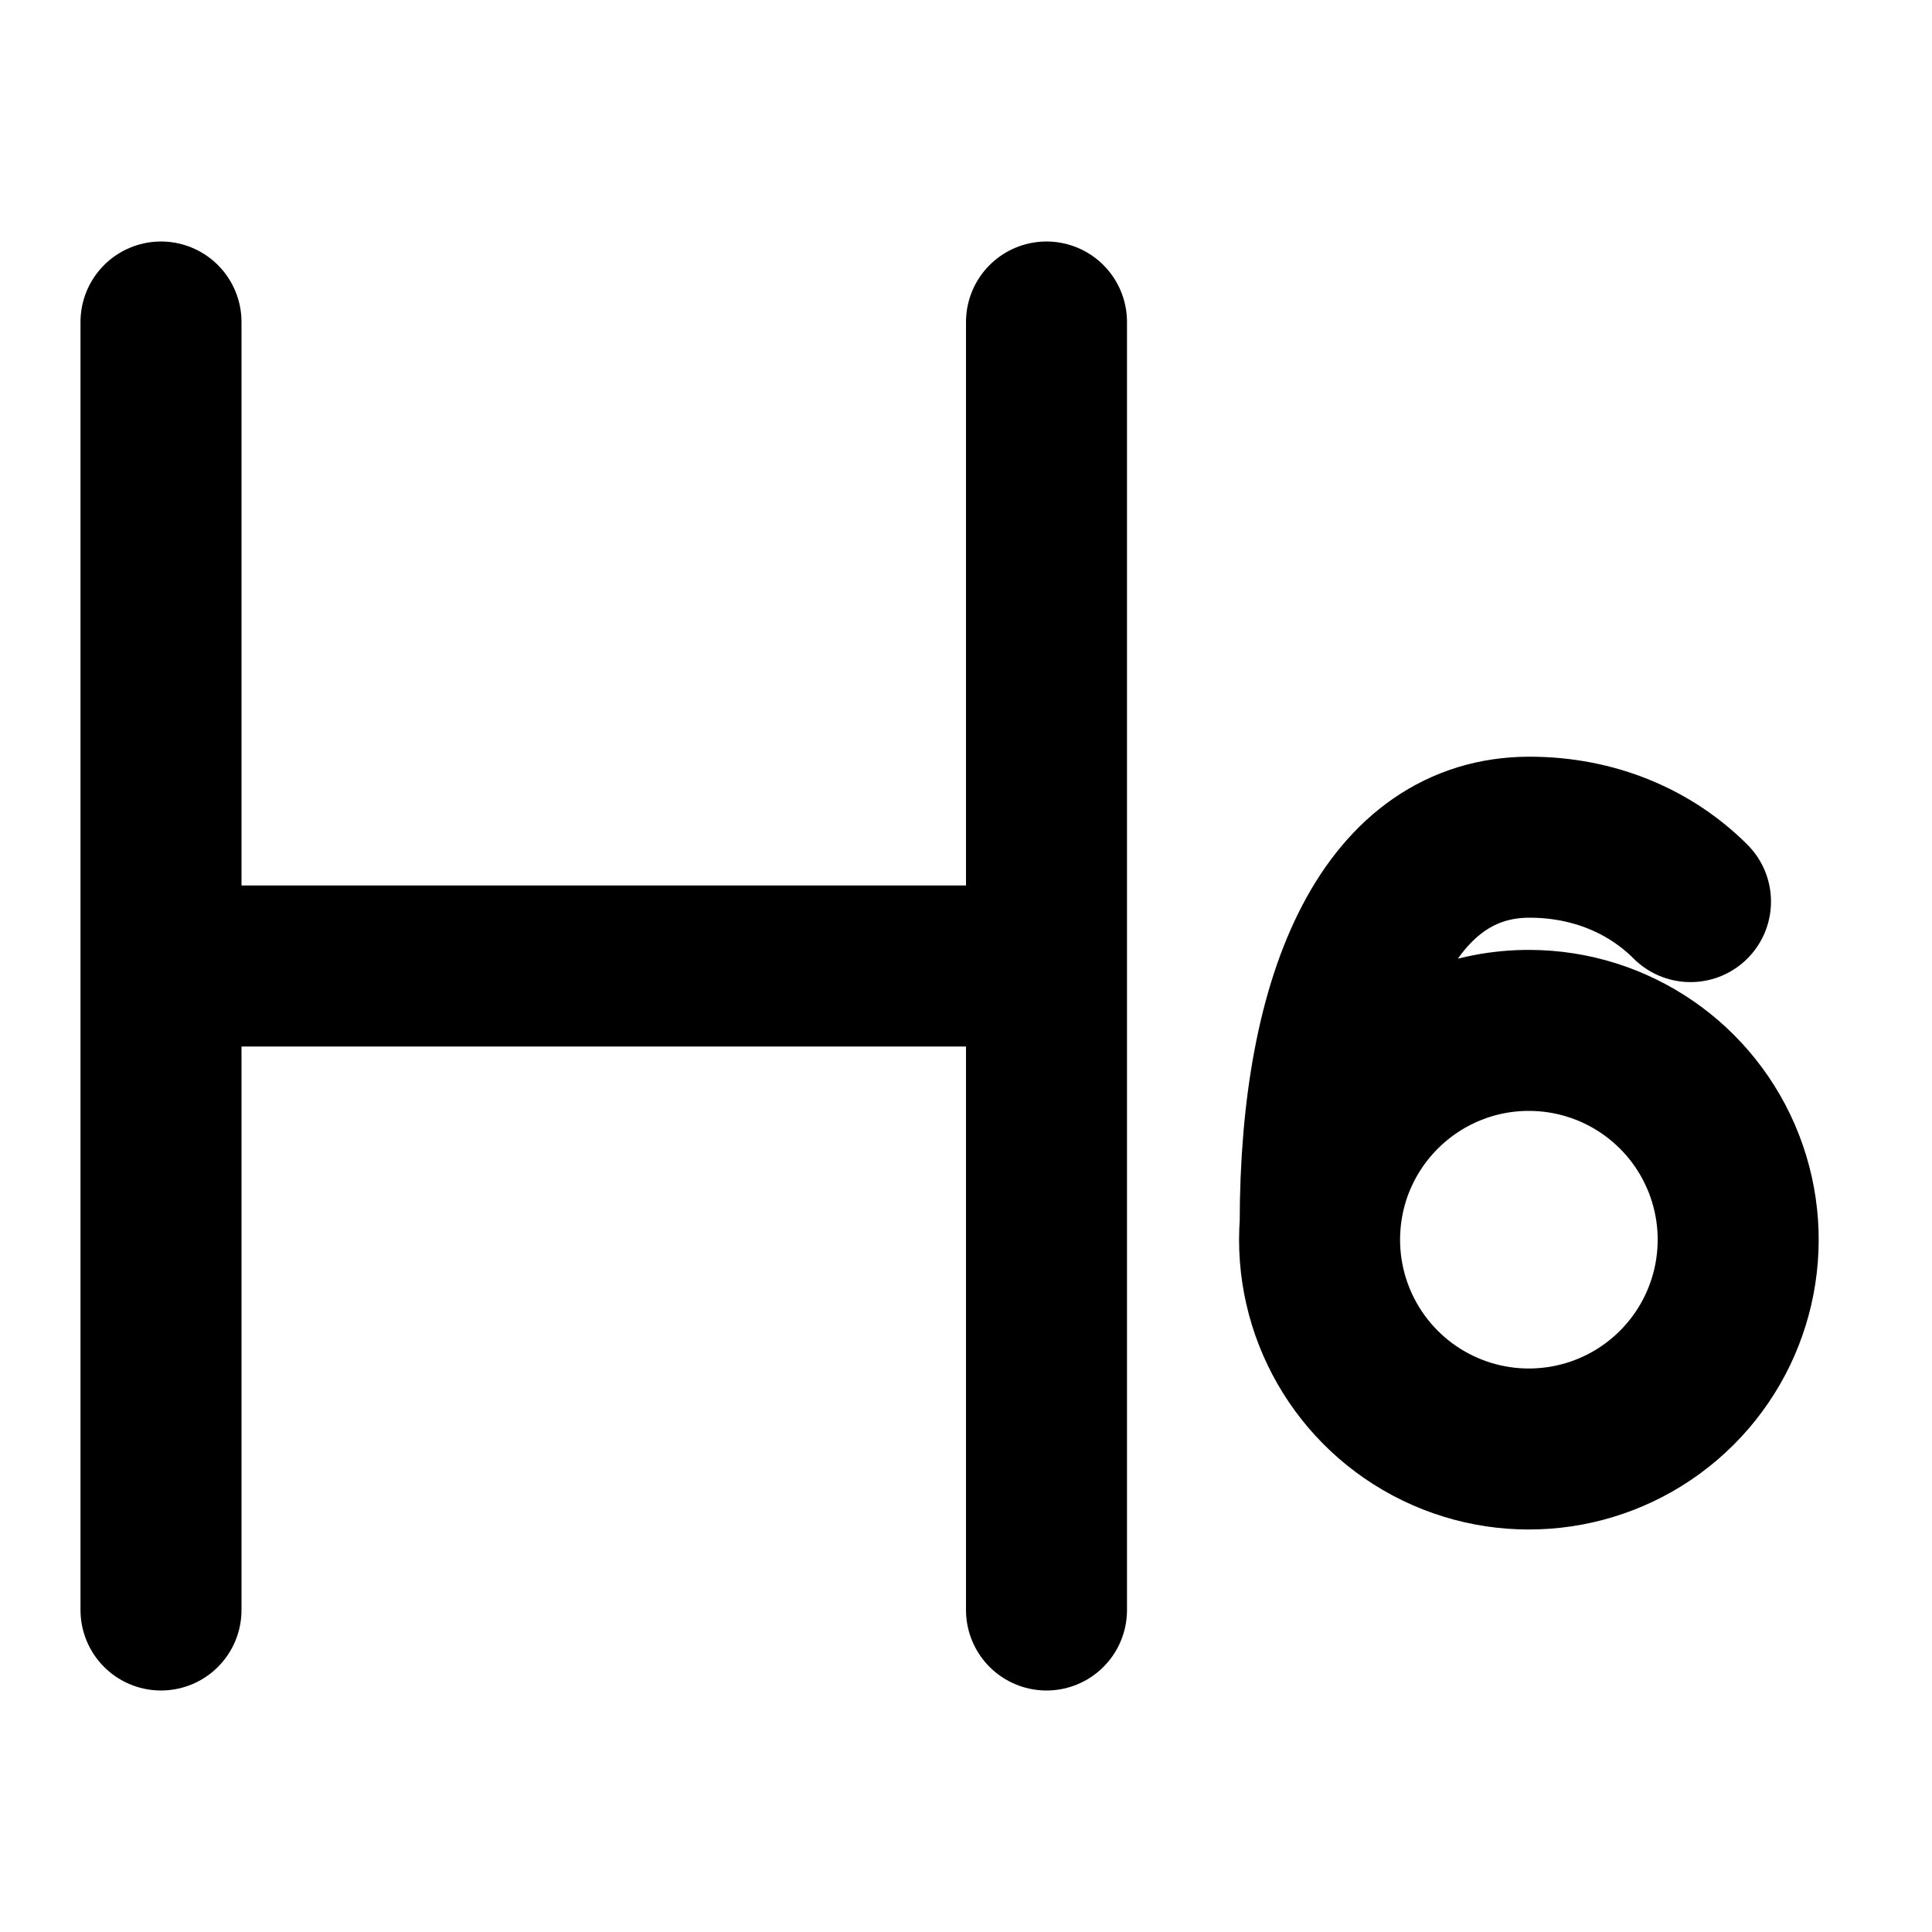
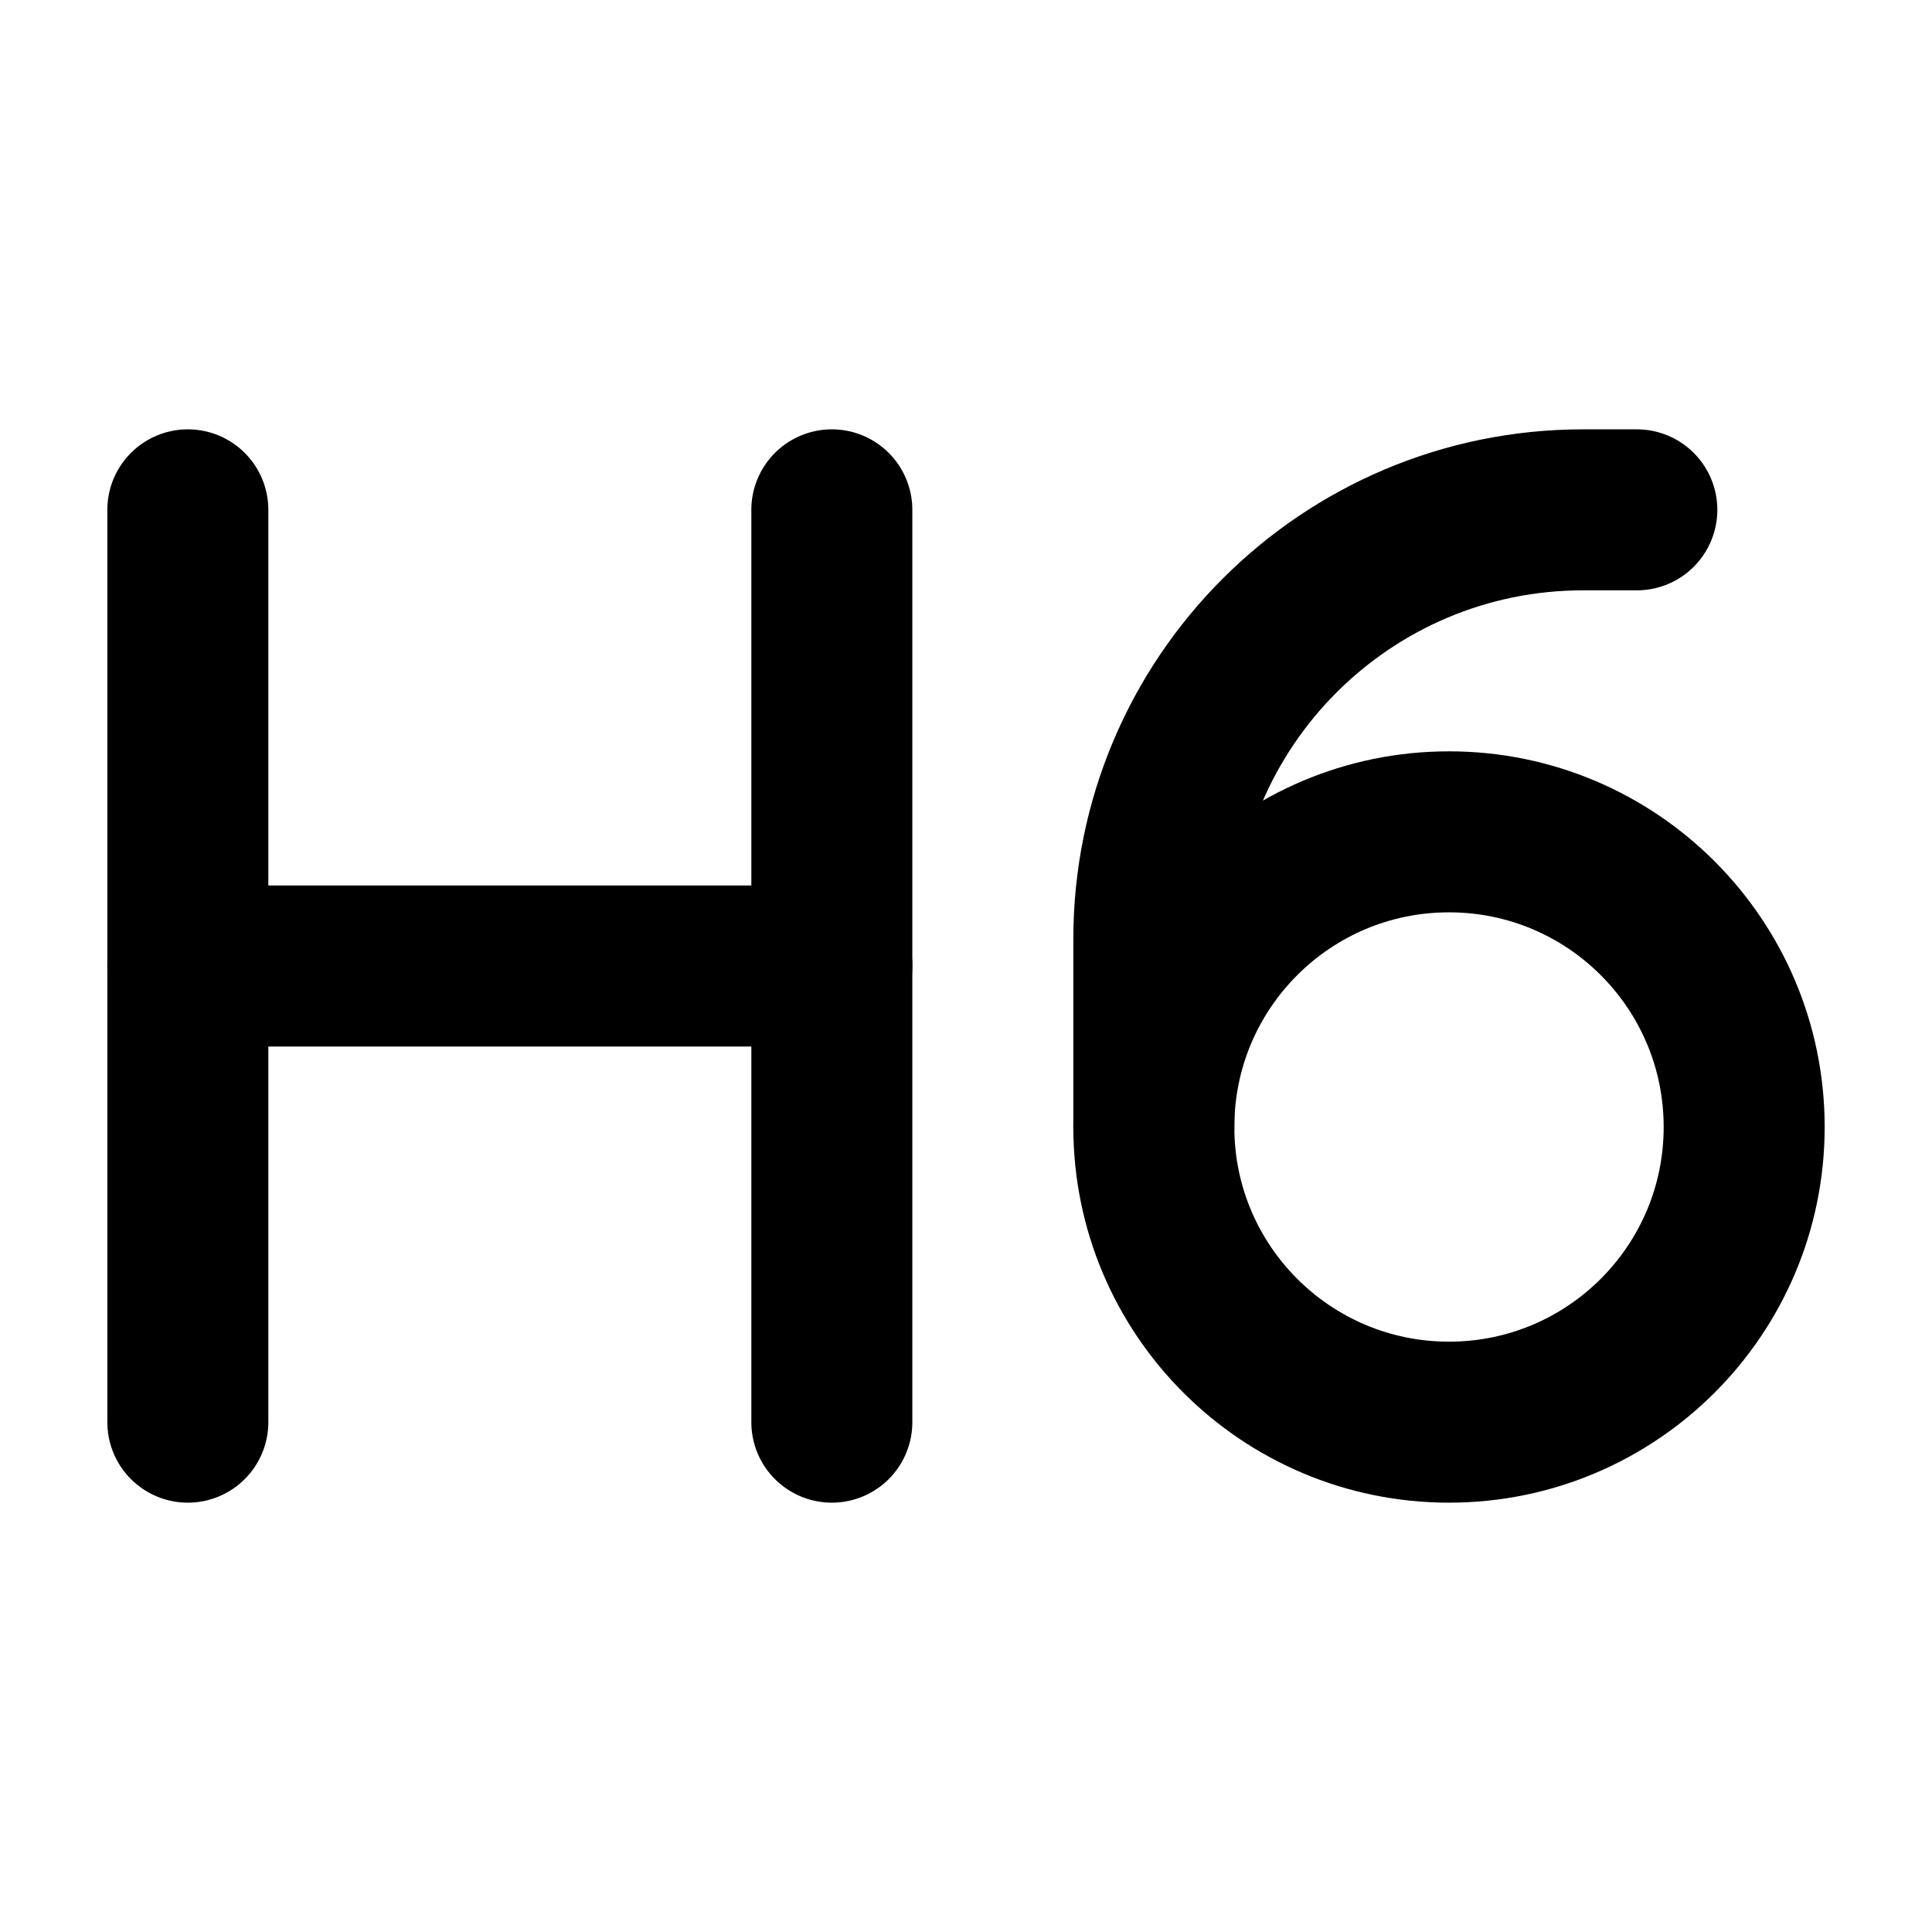
- <svg xmlns="http://www.w3.org/2000/svg" width="24" height="24" viewBox="0 0 24 24" fill="none" stroke="currentColor" stroke-width="2" stroke-linecap="round" stroke-linejoin="round">
-   <path d="M2 4v16M13 4v16M2 12h11" />
-   <path d="M21 11.2c-.5-.5-1.2-.8-2-.8-1.7 0-2.6 1.9-2.6 4.8m0 0a2.6 2.6 0 1 0 2.6-2.4 2.6 2.6 0 0 0-2.6 2.4z" />
+ <svg xmlns="http://www.w3.org/2000/svg" width="18" height="18" viewBox="0 0 18 18" fill="none">
+   <path d="M1.75 4.75V13.25" stroke="currentColor" stroke-width="1.5" stroke-linecap="round" stroke-linejoin="round" fill="none" />
+   <path d="M7.75 4.75V13.25" stroke="currentColor" stroke-width="1.5" stroke-linecap="round" stroke-linejoin="round" fill="none" />
+   <path d="M1.75 9H7.75" stroke="currentColor" stroke-width="1.5" stroke-linecap="round" stroke-linejoin="round" fill="none" />
+   <path d="M13.5 13.25C15.019 13.25 16.25 12.019 16.25 10.5C16.25 8.981 15.019 7.75 13.5 7.75C11.981 7.75 10.75 8.981 10.75 10.5C10.75 12.019 11.981 13.25 13.5 13.25Z" stroke="currentColor" stroke-width="1.5" stroke-linecap="round" stroke-linejoin="round" fill="none" />
+   <path d="M10.75 10.5V8.75C10.75 6.541 12.541 4.75 14.75 4.75H15.25" stroke="currentColor" stroke-width="1.5" stroke-linecap="round" stroke-linejoin="round" fill="none" />
</svg>
